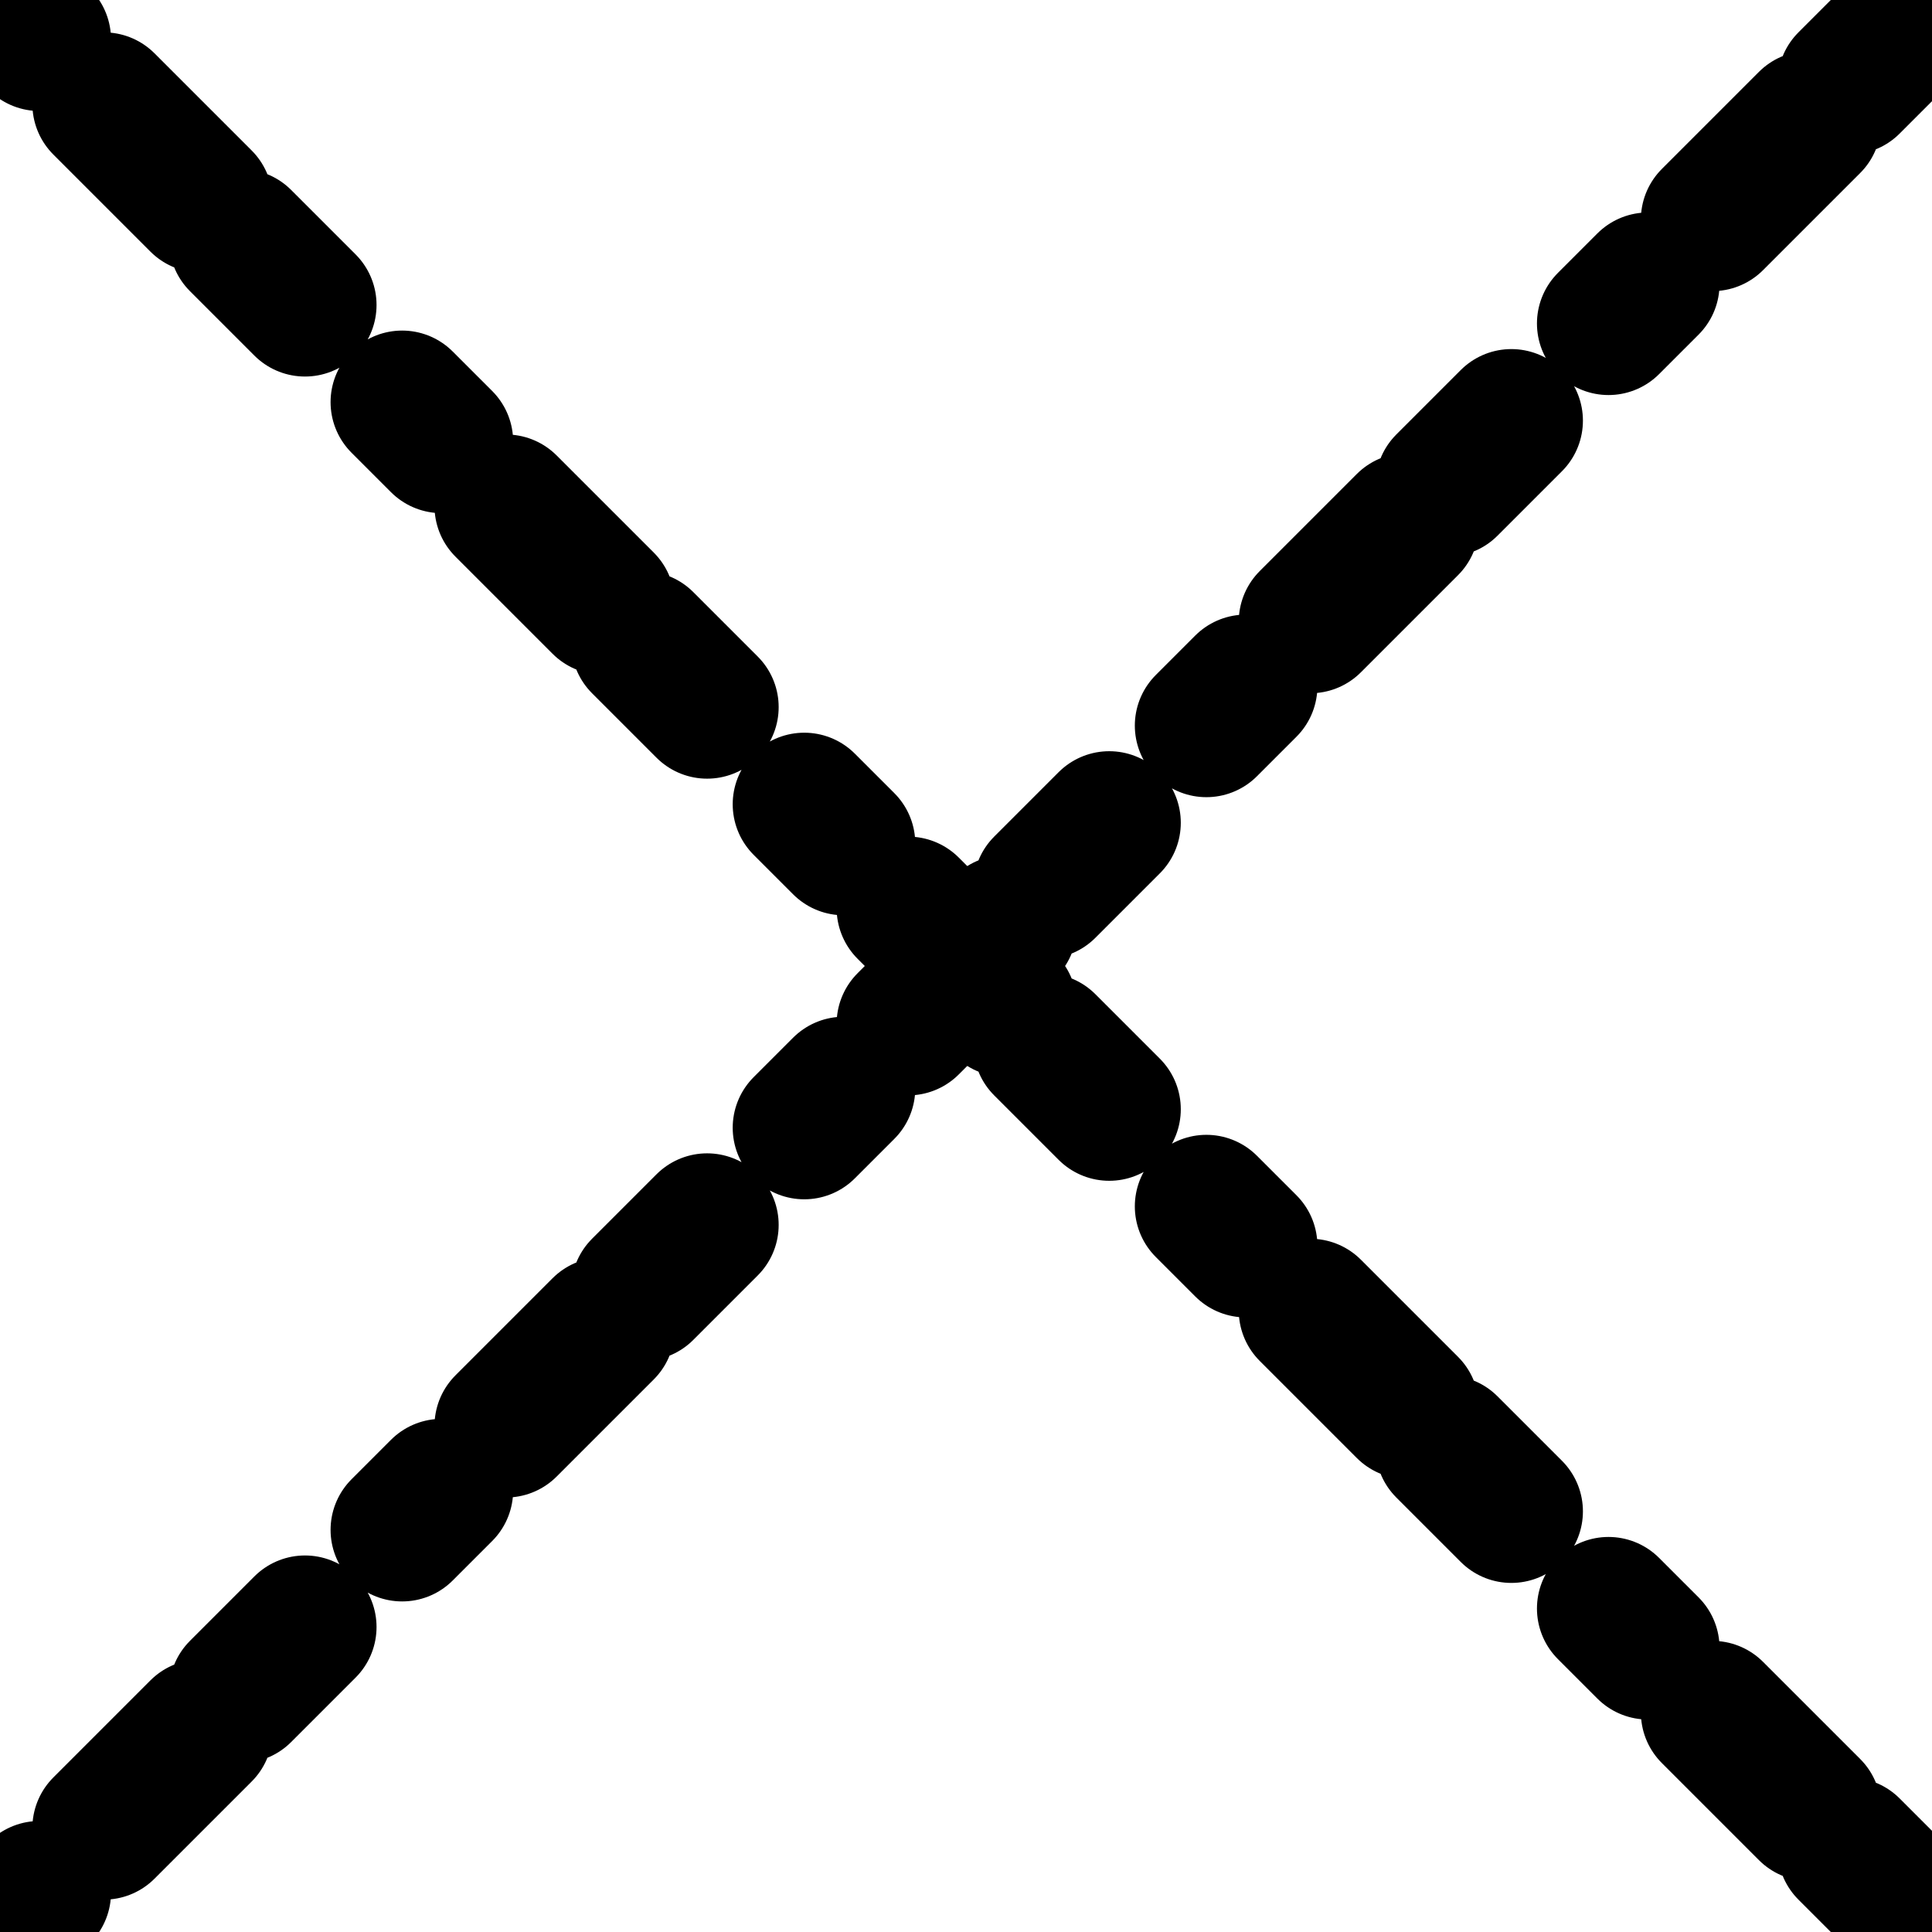
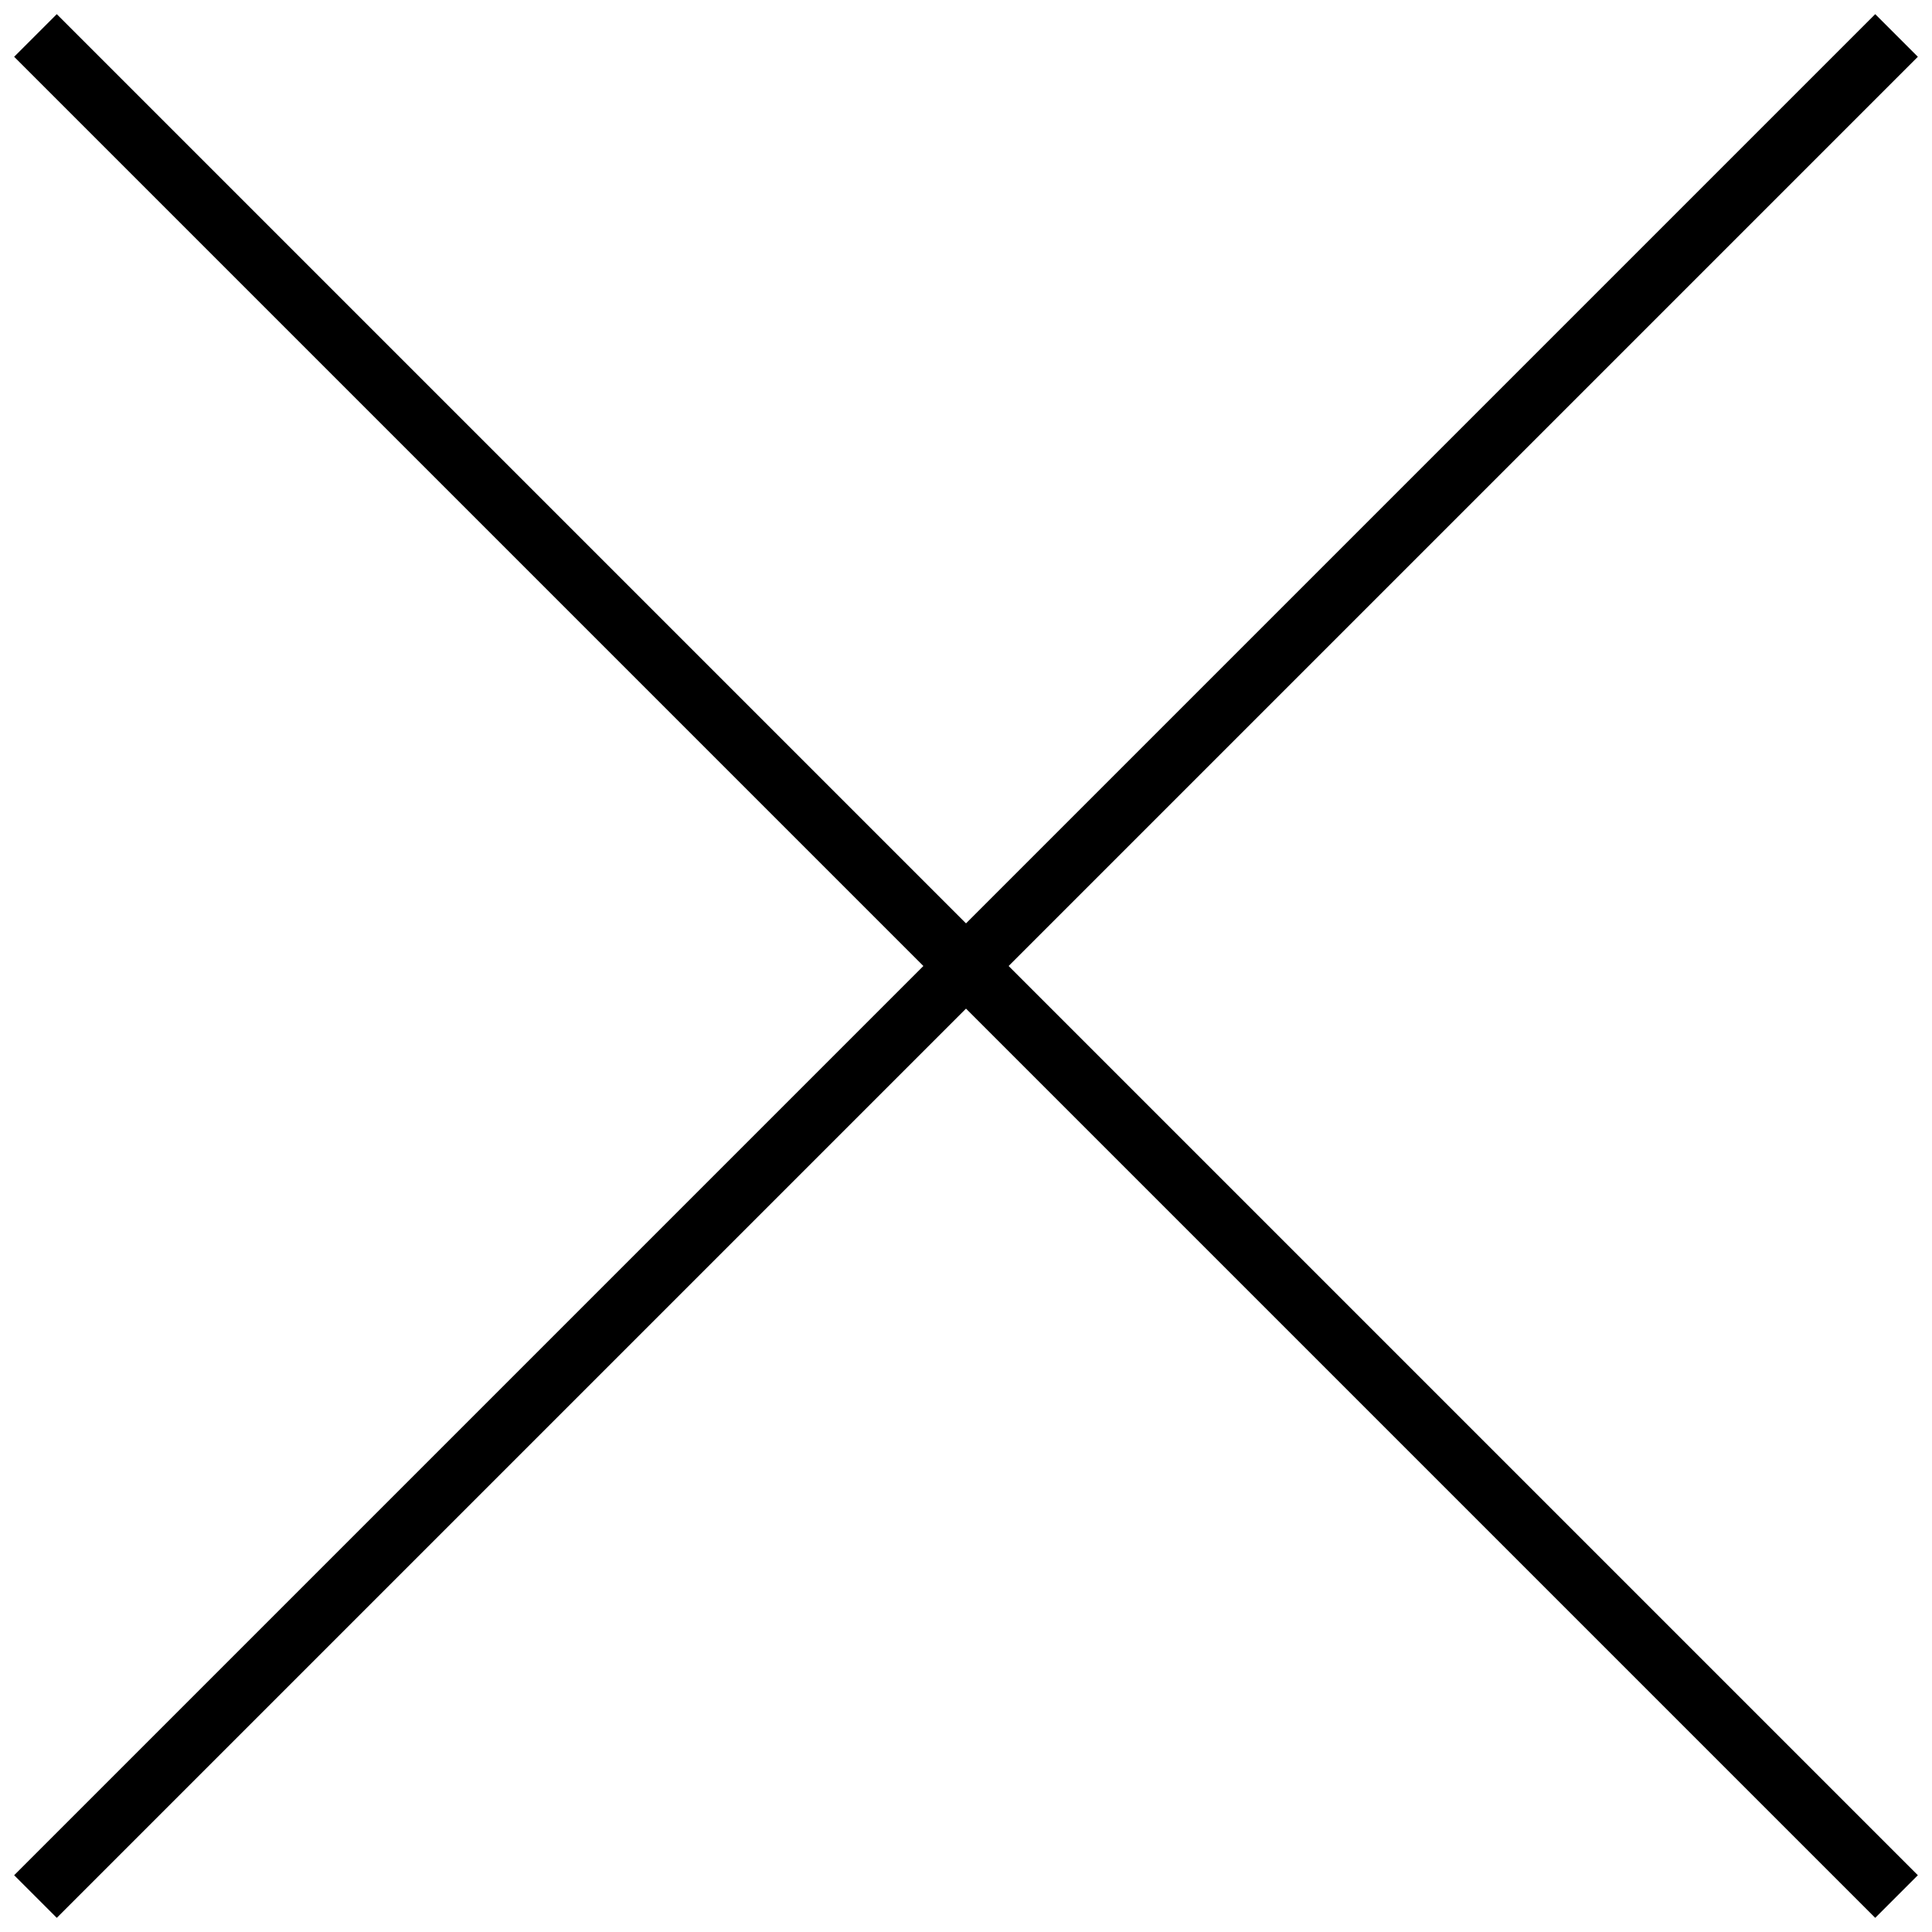
- <svg xmlns="http://www.w3.org/2000/svg" id="x" height="135" width="135">
-   <path id="x1" class="x1" d="M0 0 L135 135 " stroke="black" stroke-width="10" fill="none" stroke-linecap="round" stroke-dasharray="3.9 6.369 9.6" />
-   <path id="x2" class="x2" d="M0 135 L 135 0" stroke="black" stroke-width="10" stroke-linecap="round" stroke-dasharray="3.9 6.369 9.6" />
+ <svg xmlns="http://www.w3.org/2000/svg" style="isolation:isolate" viewBox="444.919 432.919 96.162 96.162" width="96.162pt" height="96.162pt">
+   <defs>
+     <clipPath id="_clipPath_pZBsZEtG9jxjhRs4xktmZatCjyrTqlGJ">
+       <rect x="444.919" y="432.919" width="96.162" height="96.162" />
+     </clipPath>
+   </defs>
+   <g clip-path="url(#_clipPath_pZBsZEtG9jxjhRs4xktmZatCjyrTqlGJ)">
+     <line x1="447.745" y1="526.255" x2="538.255" y2="435.745" vector-effect="non-scaling-stroke" stroke-width="4" stroke="rgb(0,0,0)" stroke-linejoin="miter" stroke-linecap="square" stroke-miterlimit="3" />
+     <line x1="447.745" y1="435.745" x2="538.255" y2="526.255" vector-effect="non-scaling-stroke" stroke-width="4" stroke="rgb(0,0,0)" stroke-linejoin="miter" stroke-linecap="square" stroke-miterlimit="3" />
+   </g>
</svg>
